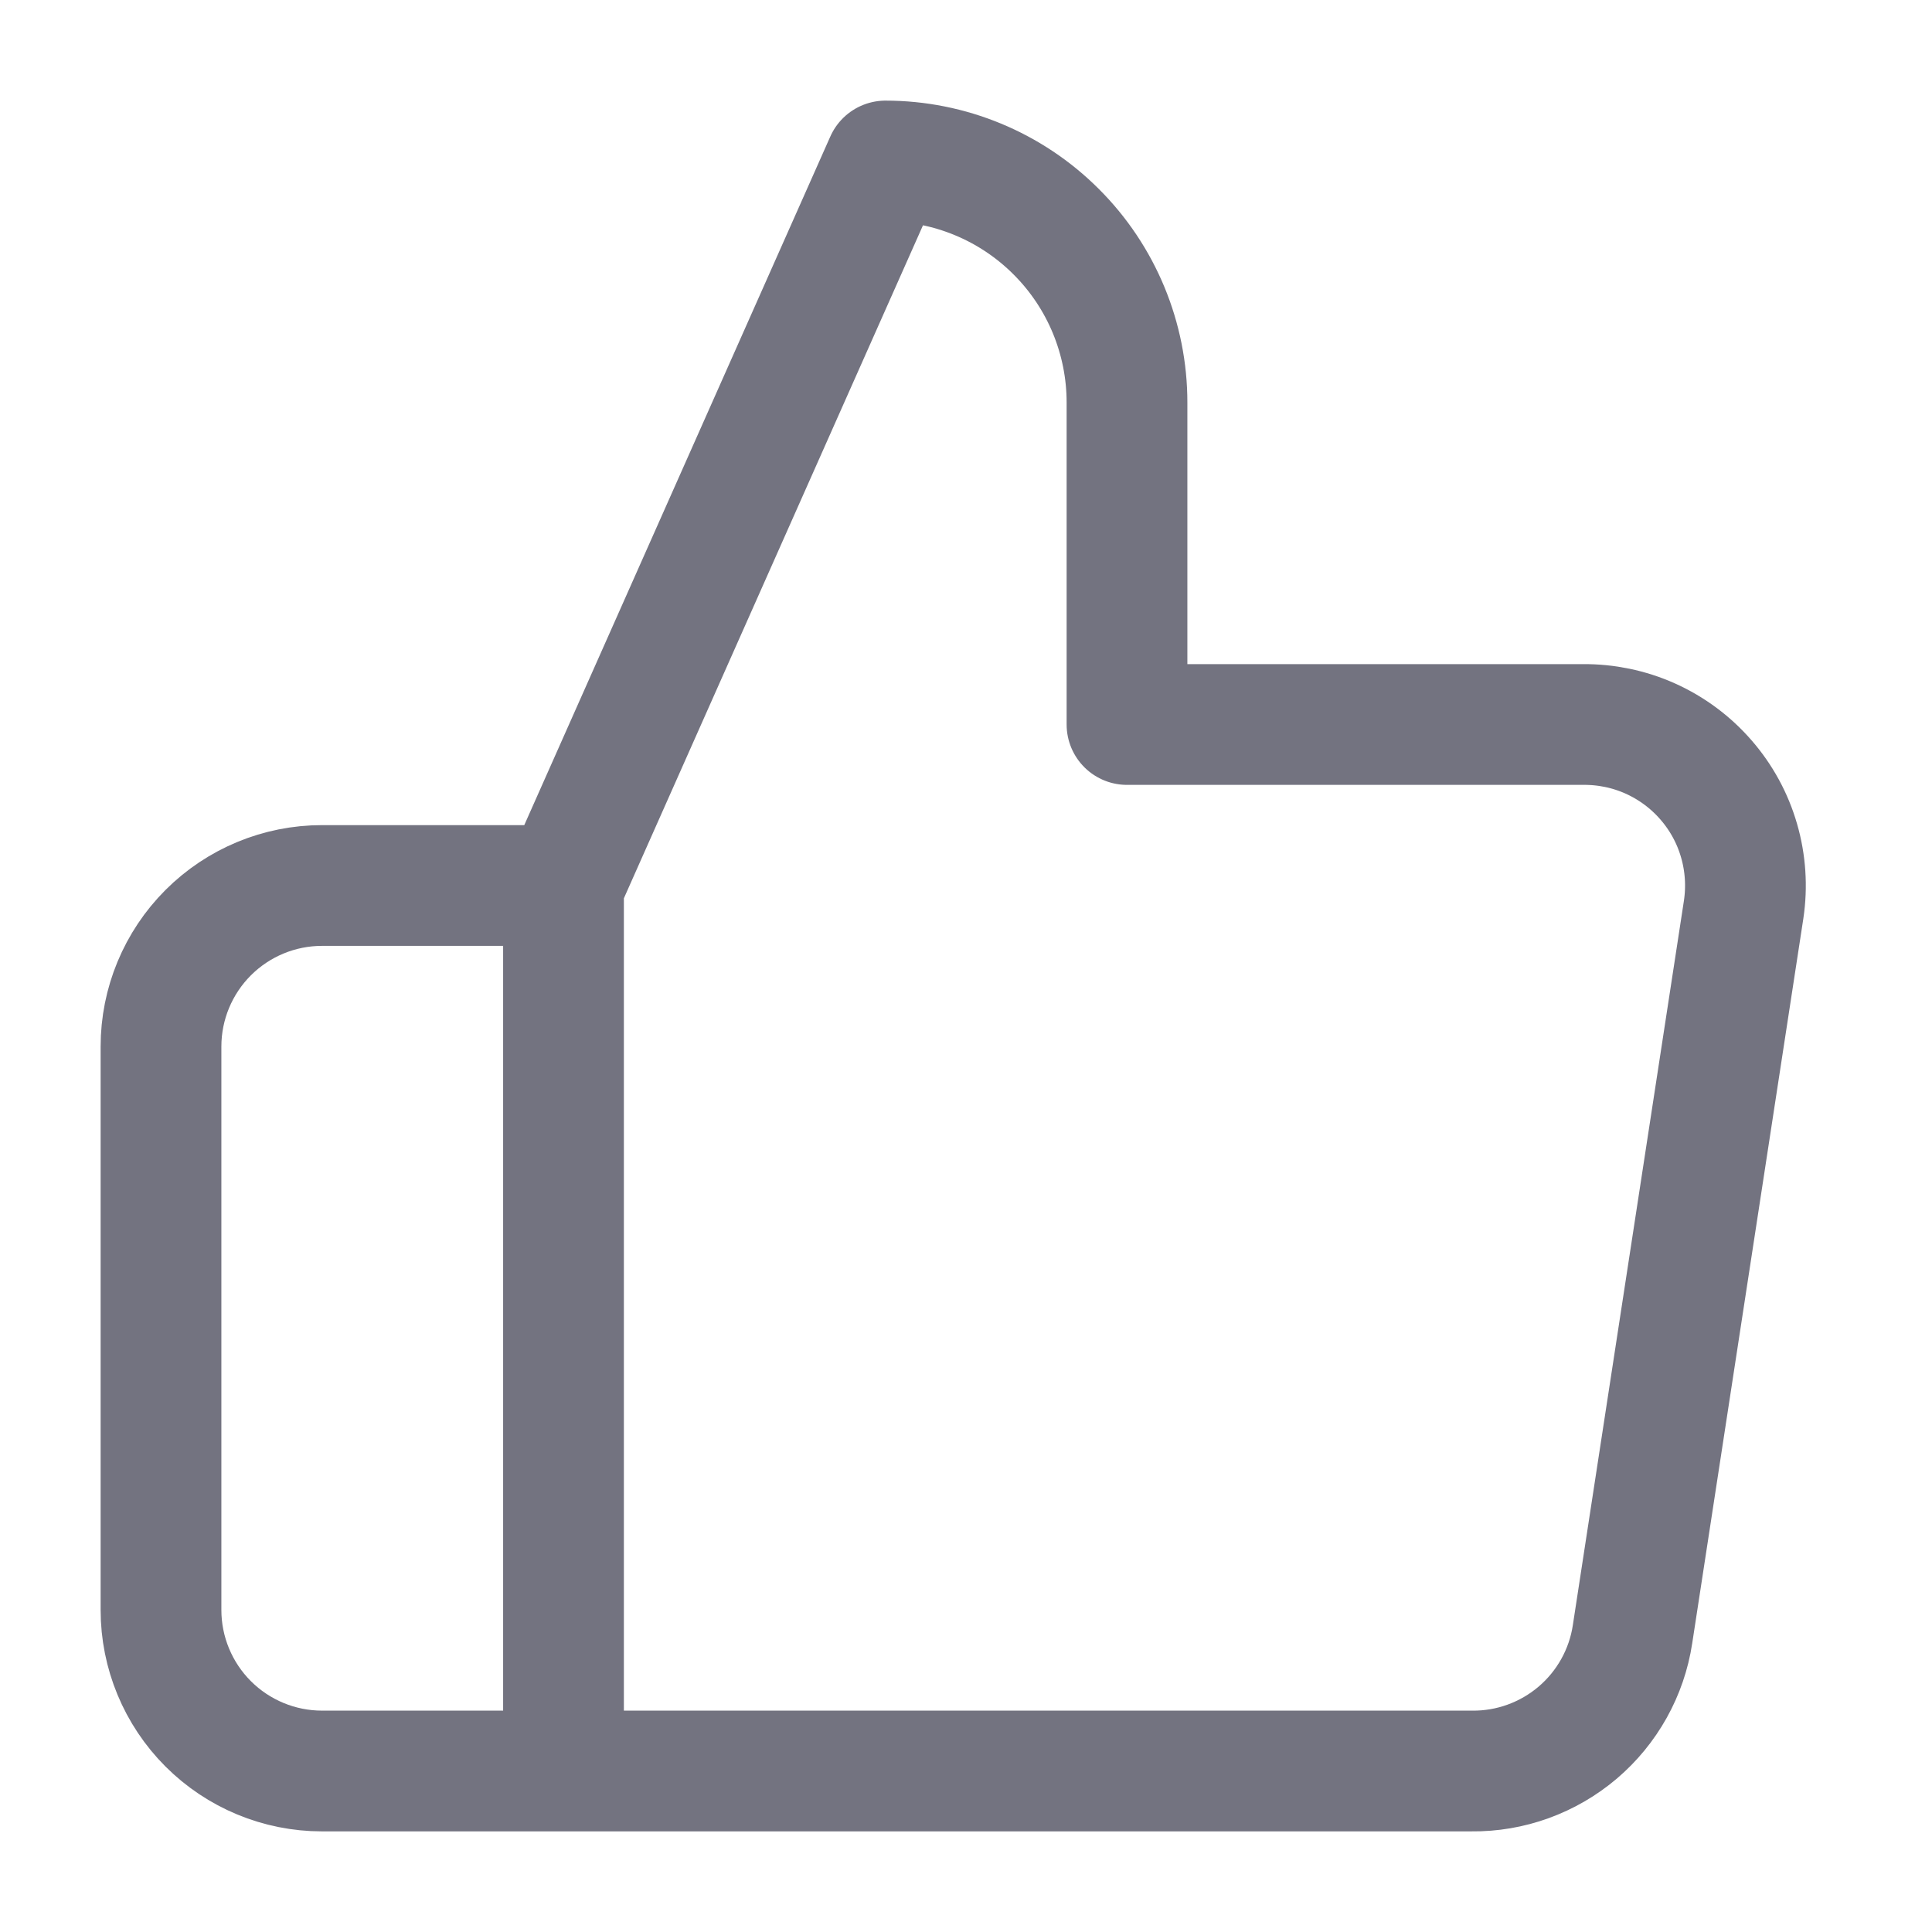
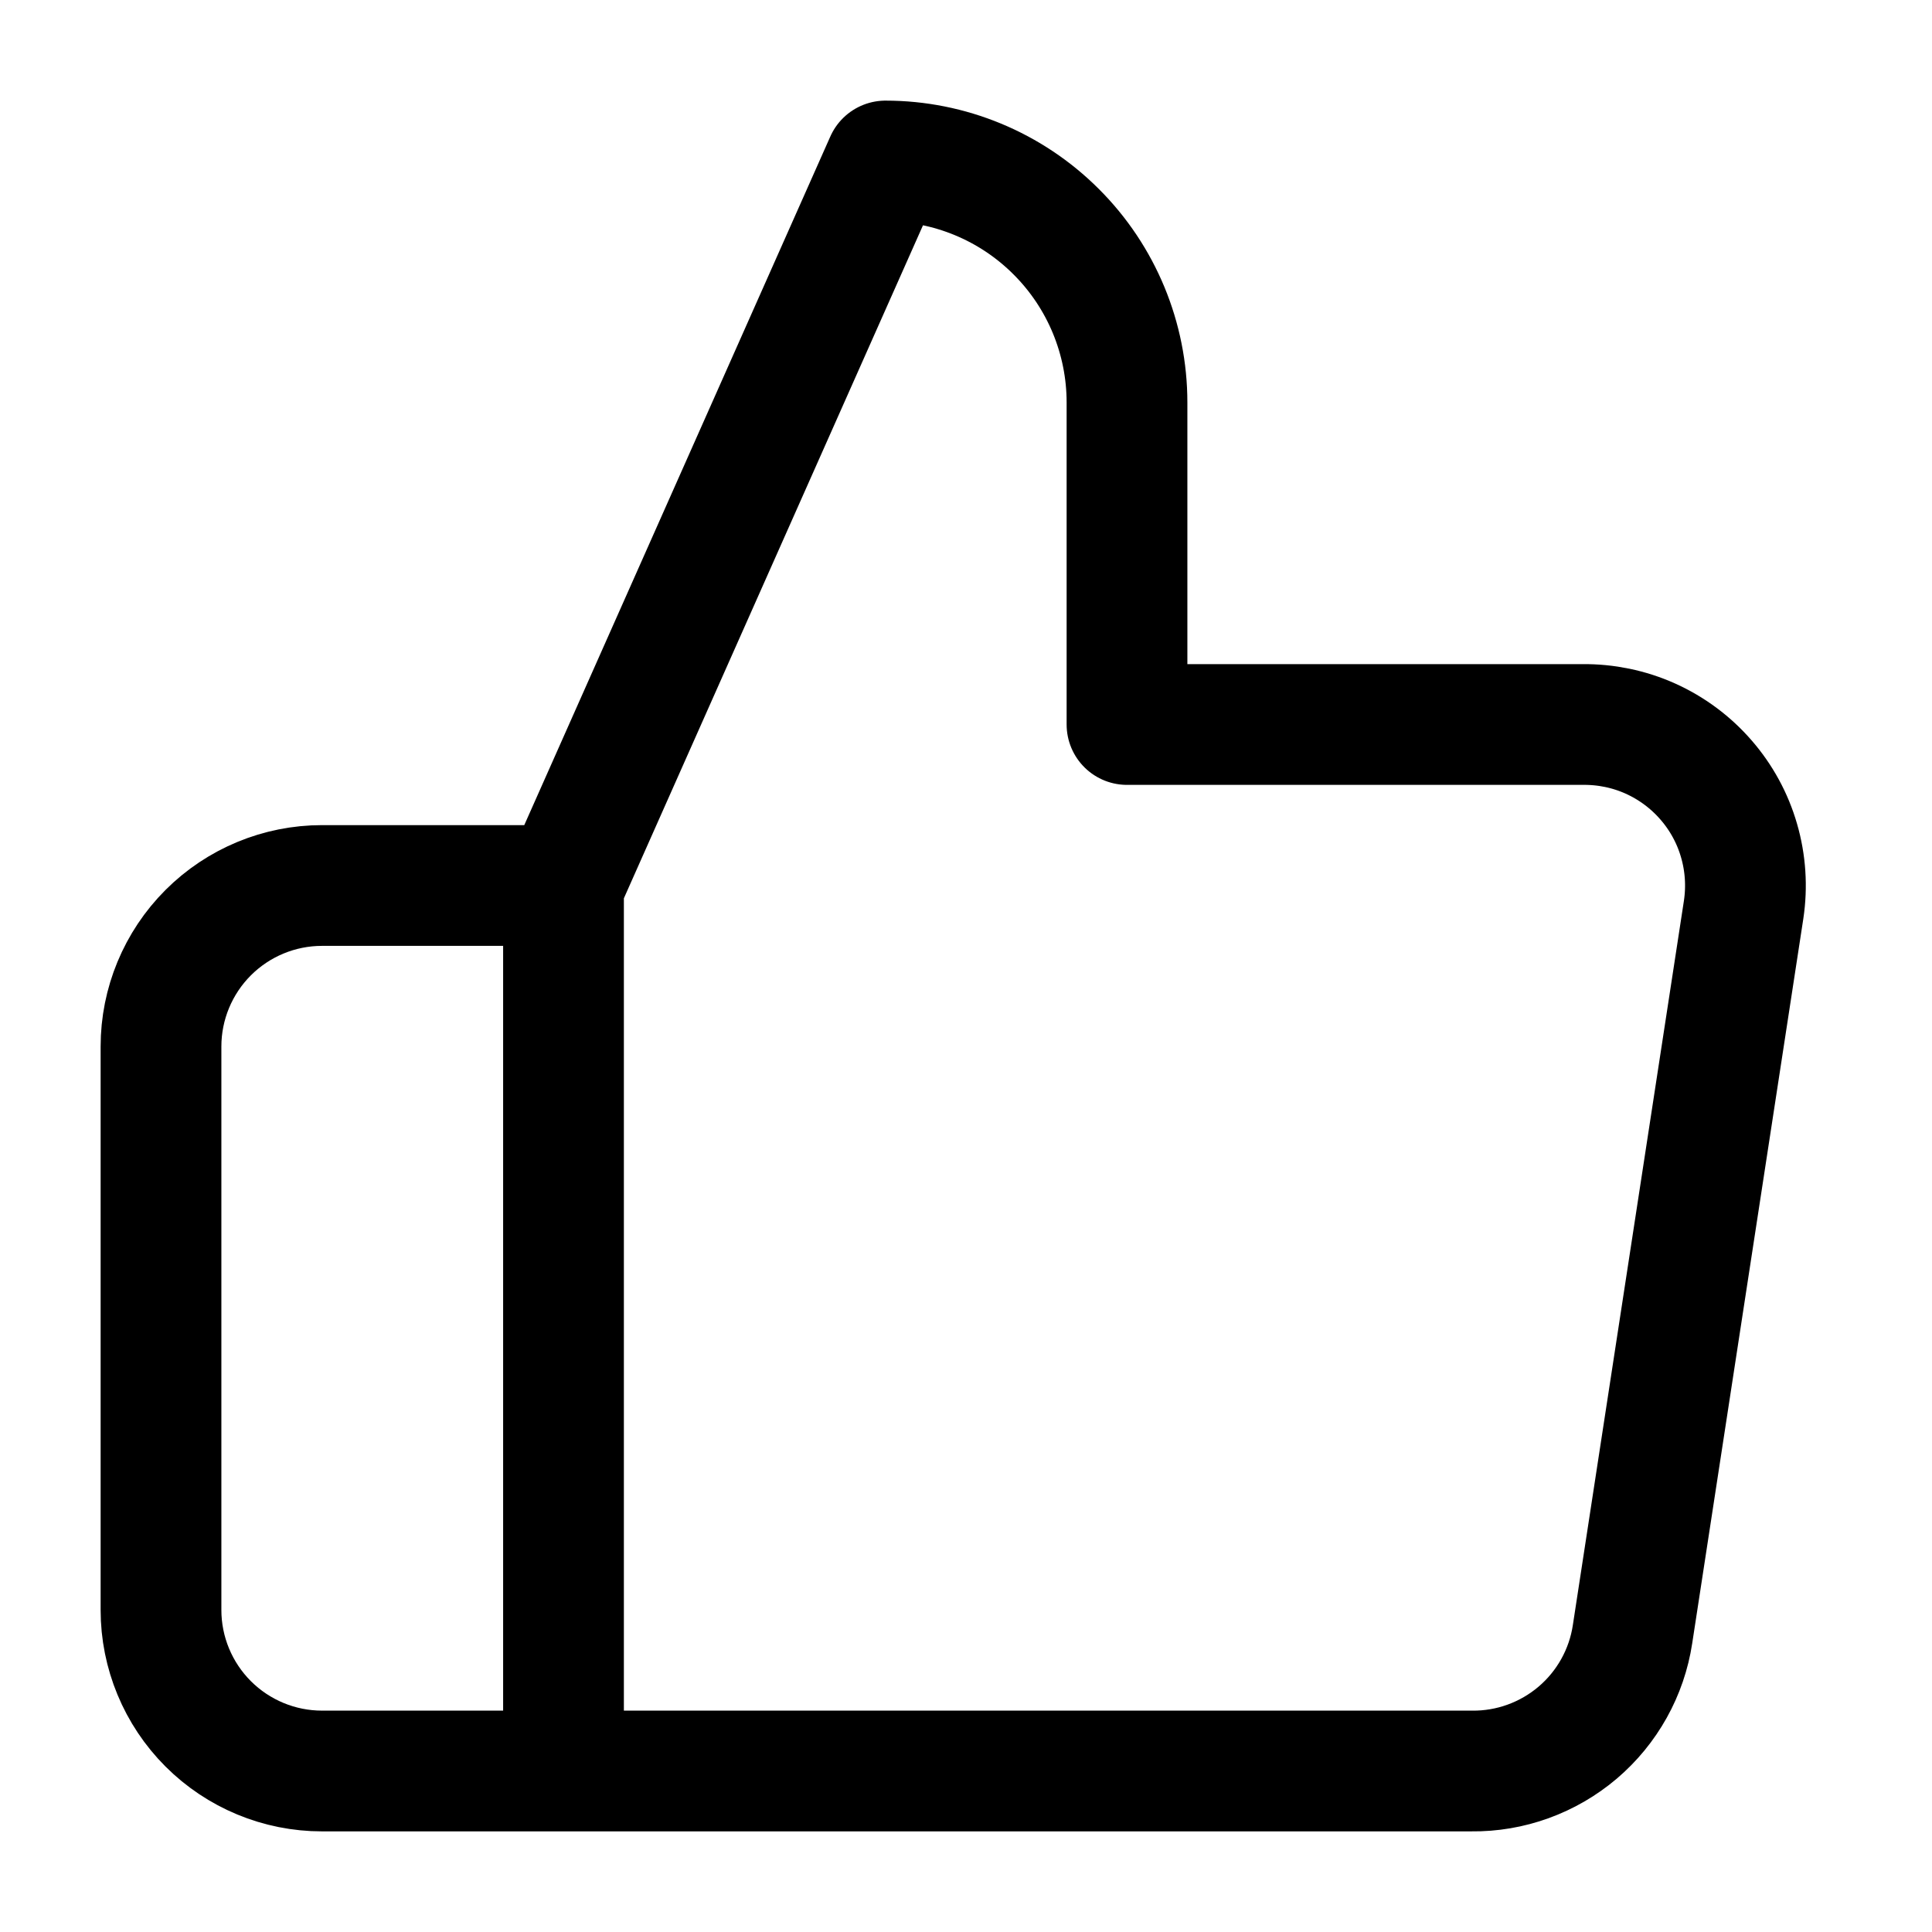
<svg xmlns="http://www.w3.org/2000/svg" width="24" height="24" viewBox="0 0 24 24" fill="none">
-   <path d="M7 22H4C3.47 22 2.961 21.789 2.586 21.414C2.211 21.039 2 20.53 2 20V13C2 12.47 2.211 11.961 2.586 11.586C2.961 11.211 3.47 11 4 11H7M14 9V5C14 4.204 13.684 3.441 13.121 2.879C12.559 2.316 11.796 2 11 2L7 11V22H18.28C18.762 22.006 19.23 21.836 19.598 21.524C19.965 21.212 20.208 20.777 20.28 20.3L21.66 11.3C21.703 11.013 21.684 10.721 21.603 10.442C21.523 10.164 21.382 9.906 21.192 9.688C21.002 9.469 20.766 9.294 20.502 9.175C20.237 9.056 19.95 8.997 19.66 9H14Z" stroke="#737380" stroke-width="1.5" stroke-linecap="round" stroke-linejoin="round" />
+   <path d="M7 22H4C3.47 22 2.961 21.789 2.586 21.414C2.211 21.039 2 20.53 2 20V13C2 12.47 2.211 11.961 2.586 11.586C2.961 11.211 3.47 11 4 11H7M14 9V5C14 4.204 13.684 3.441 13.121 2.879C12.559 2.316 11.796 2 11 2L7 11V22H18.28C18.762 22.006 19.23 21.836 19.598 21.524C19.965 21.212 20.208 20.777 20.28 20.3L21.66 11.3C21.703 11.013 21.684 10.721 21.603 10.442C21.523 10.164 21.382 9.906 21.192 9.688C21.002 9.469 20.766 9.294 20.502 9.175C20.237 9.056 19.95 8.997 19.66 9H14Z" stroke="currentColor" stroke-width="1.5" stroke-linecap="round" stroke-linejoin="round" />
</svg>
